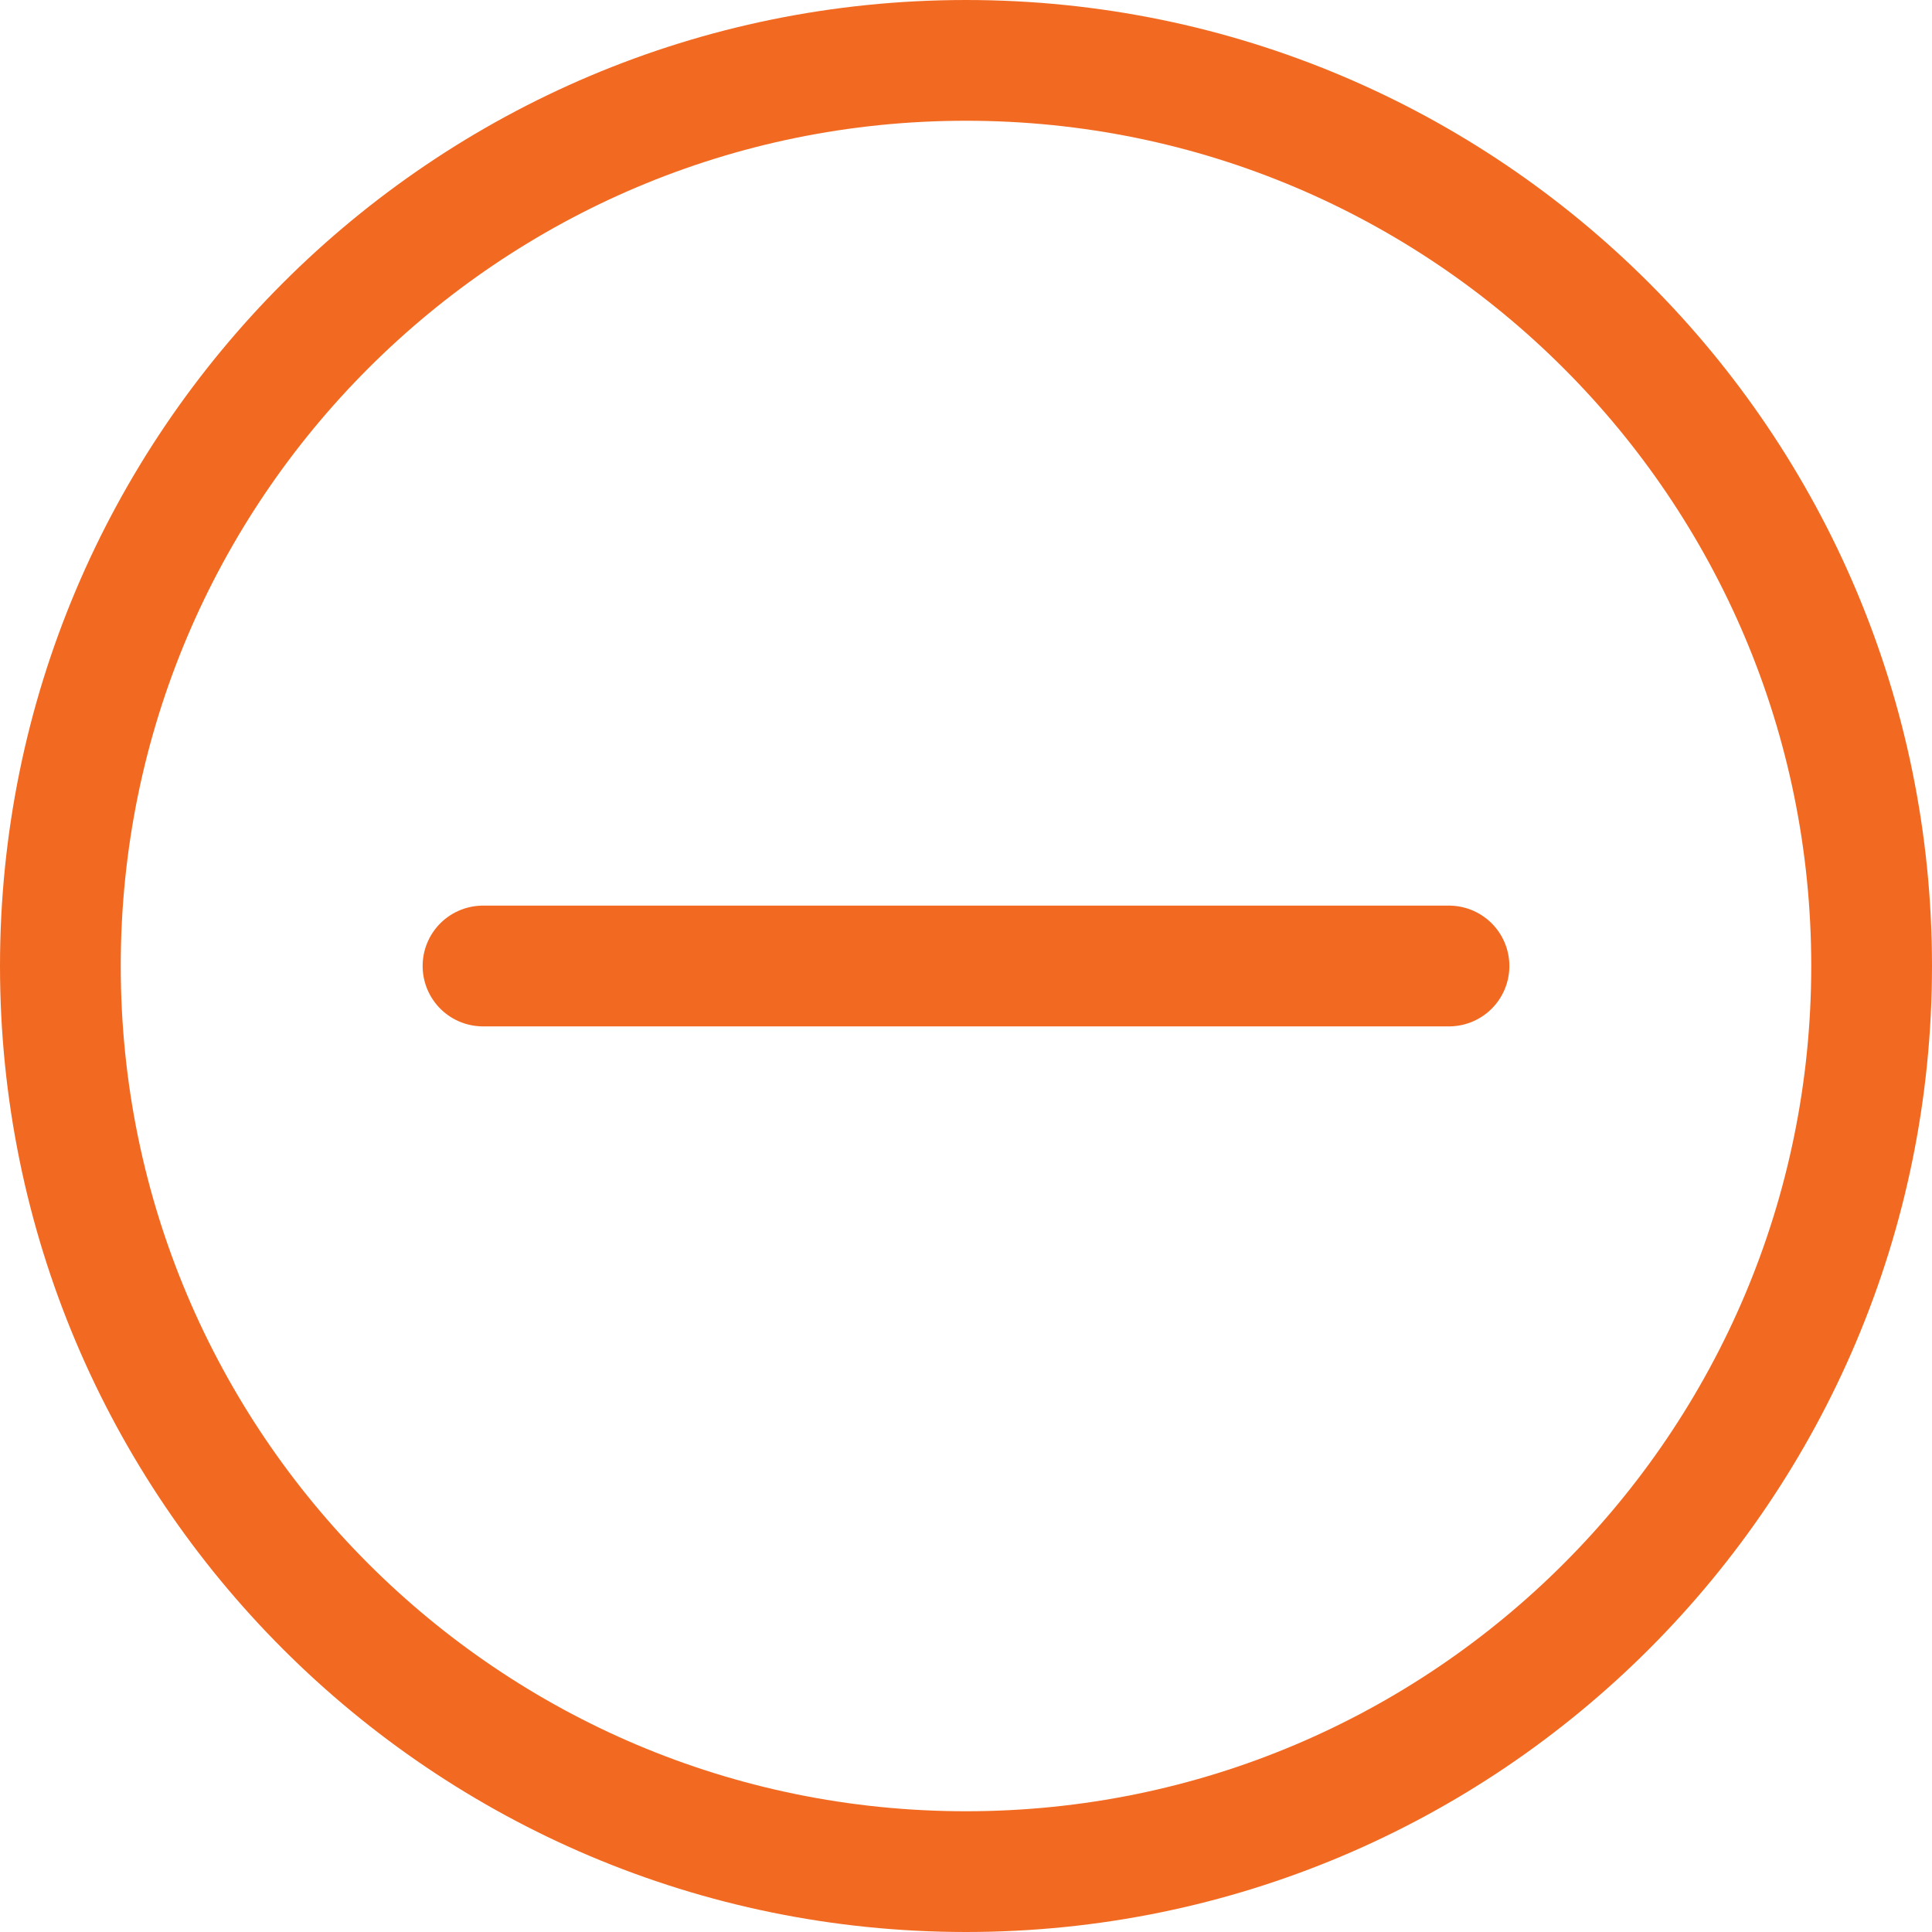
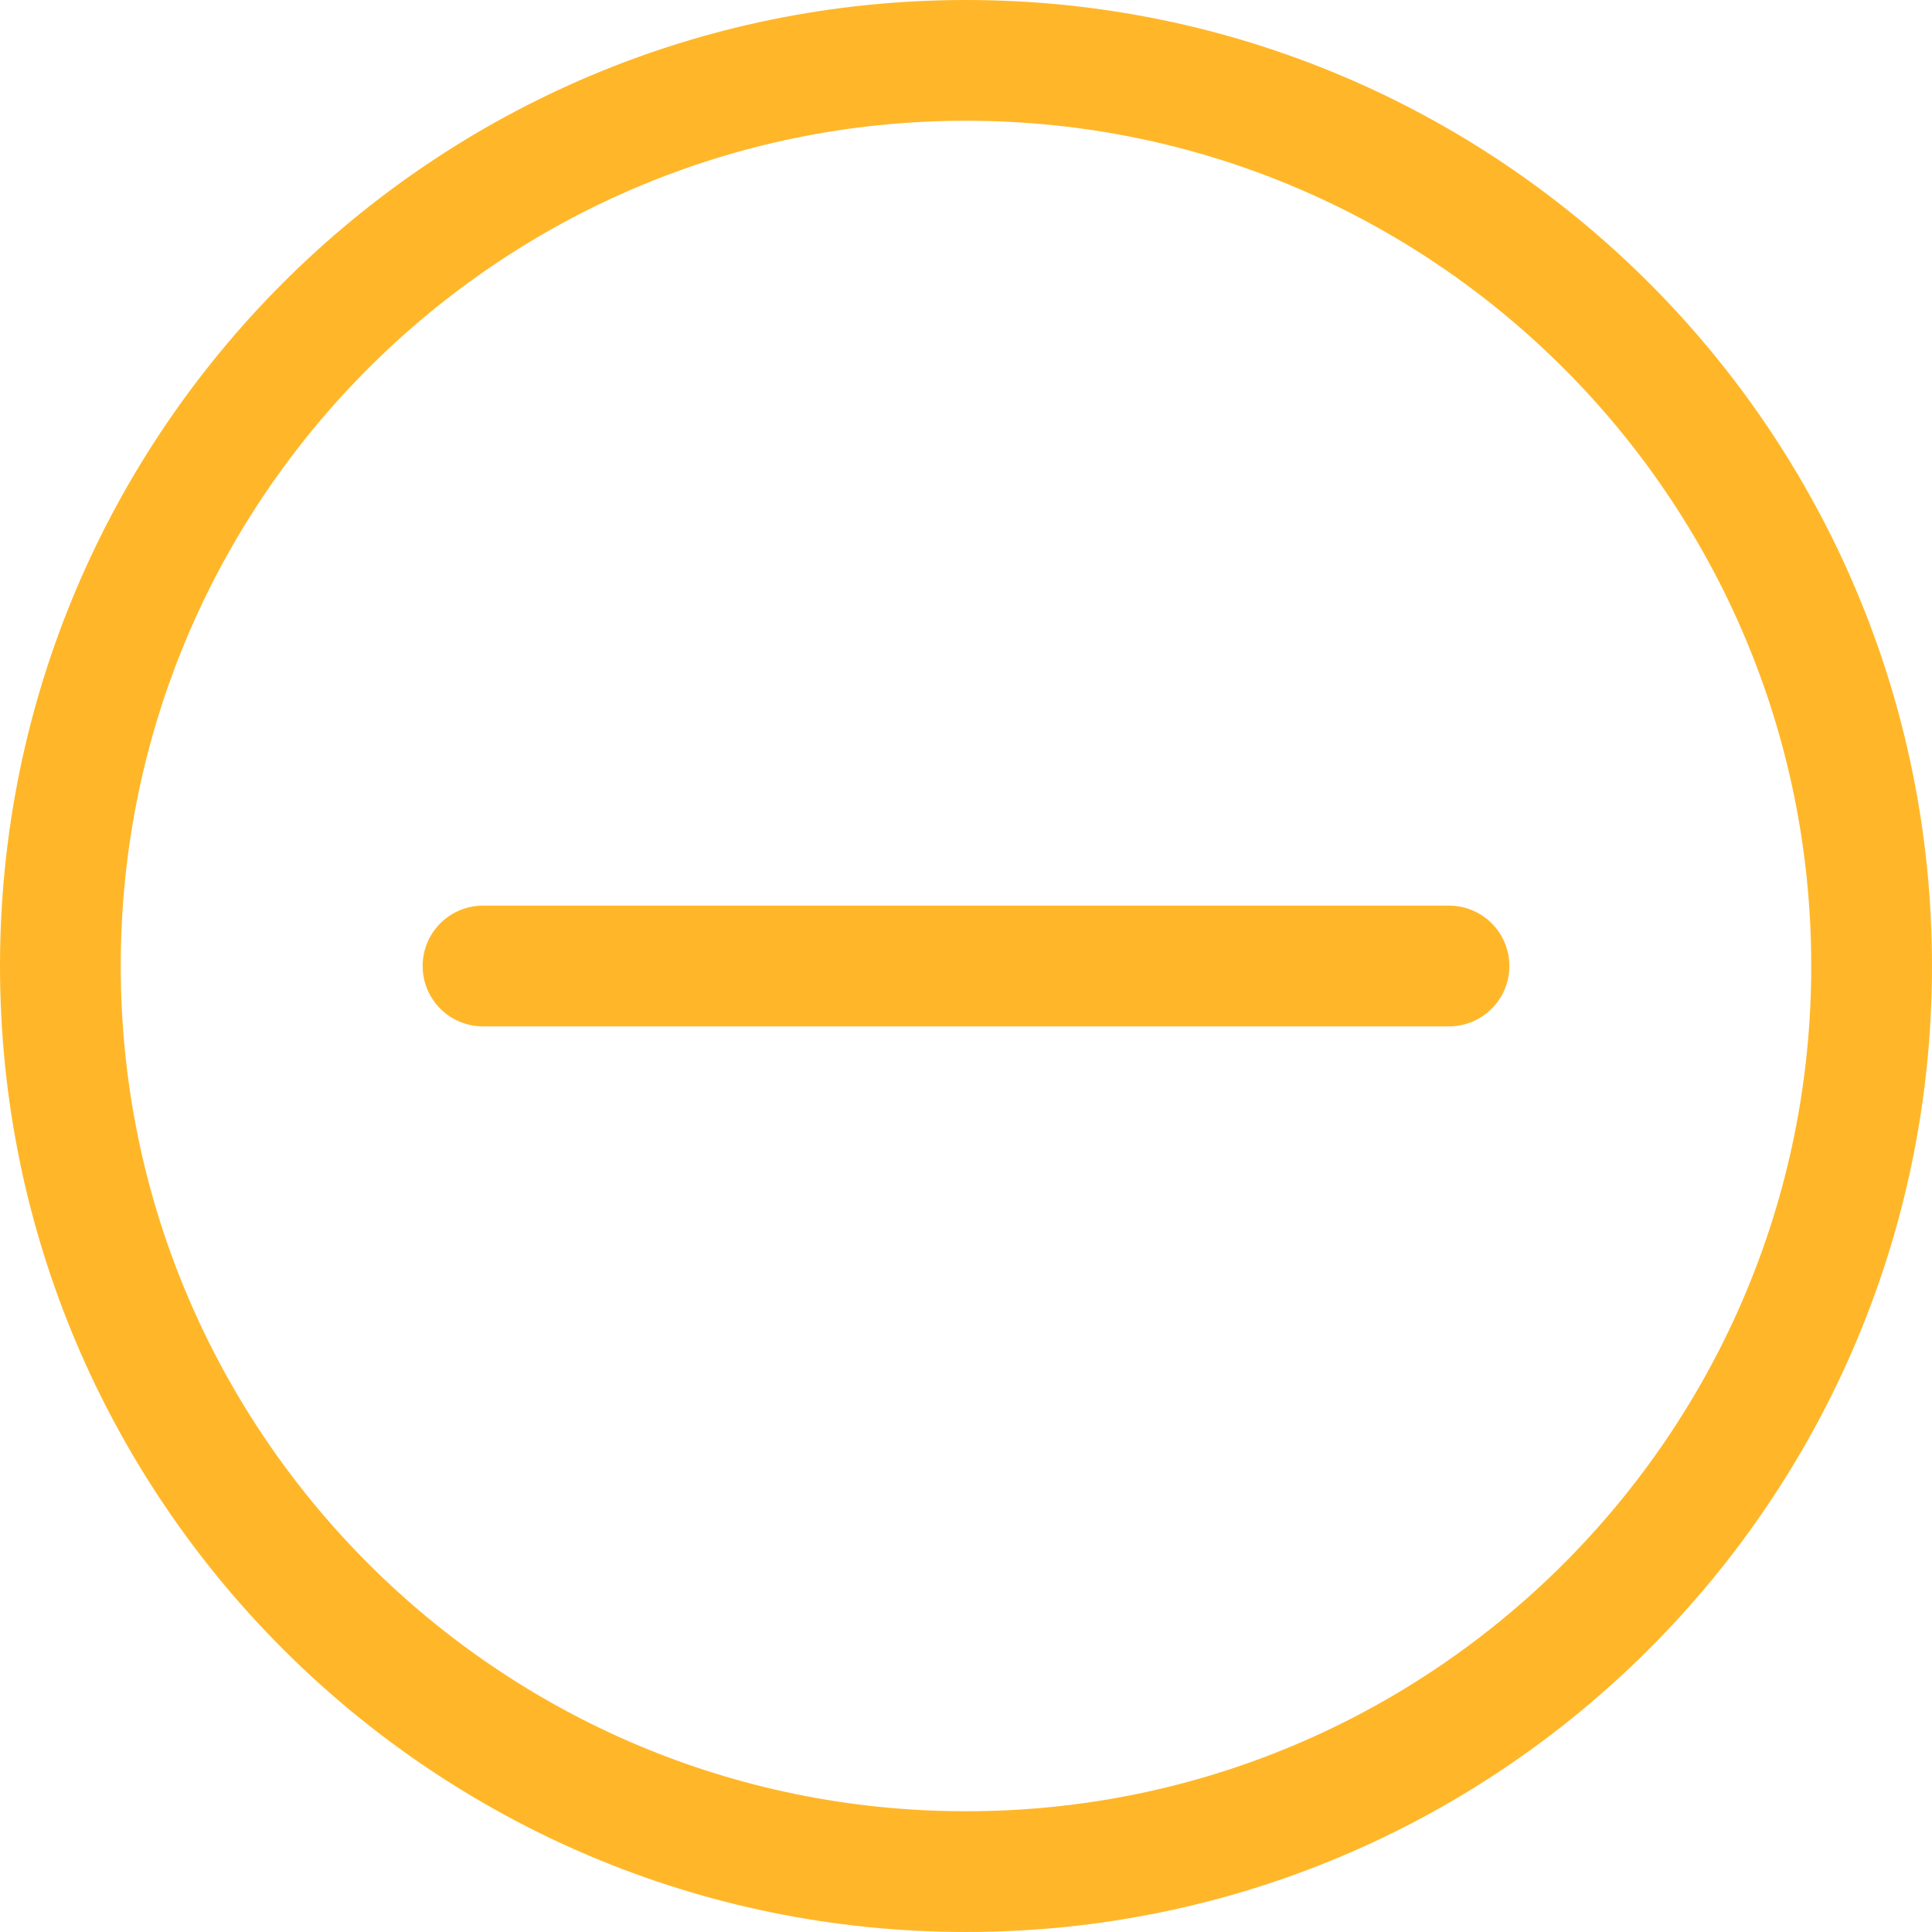
<svg xmlns="http://www.w3.org/2000/svg" width="32" height="32" viewBox="0 0 32 32" fill="none">
-   <circle cx="16" cy="16" r="15" stroke="#F26A21" stroke-width="2" />
-   <path d="M8 16L24 16" stroke="#F26A21" stroke-width="2" stroke-linecap="round" stroke-linejoin="round" />
+   <circle cx="16" cy="16" r="15" stroke="#FFB729" stroke-width="2" />
+   <path d="M8 16L24 16" stroke="#FFB729" stroke-width="2" stroke-linecap="round" stroke-linejoin="round" />
</svg>
